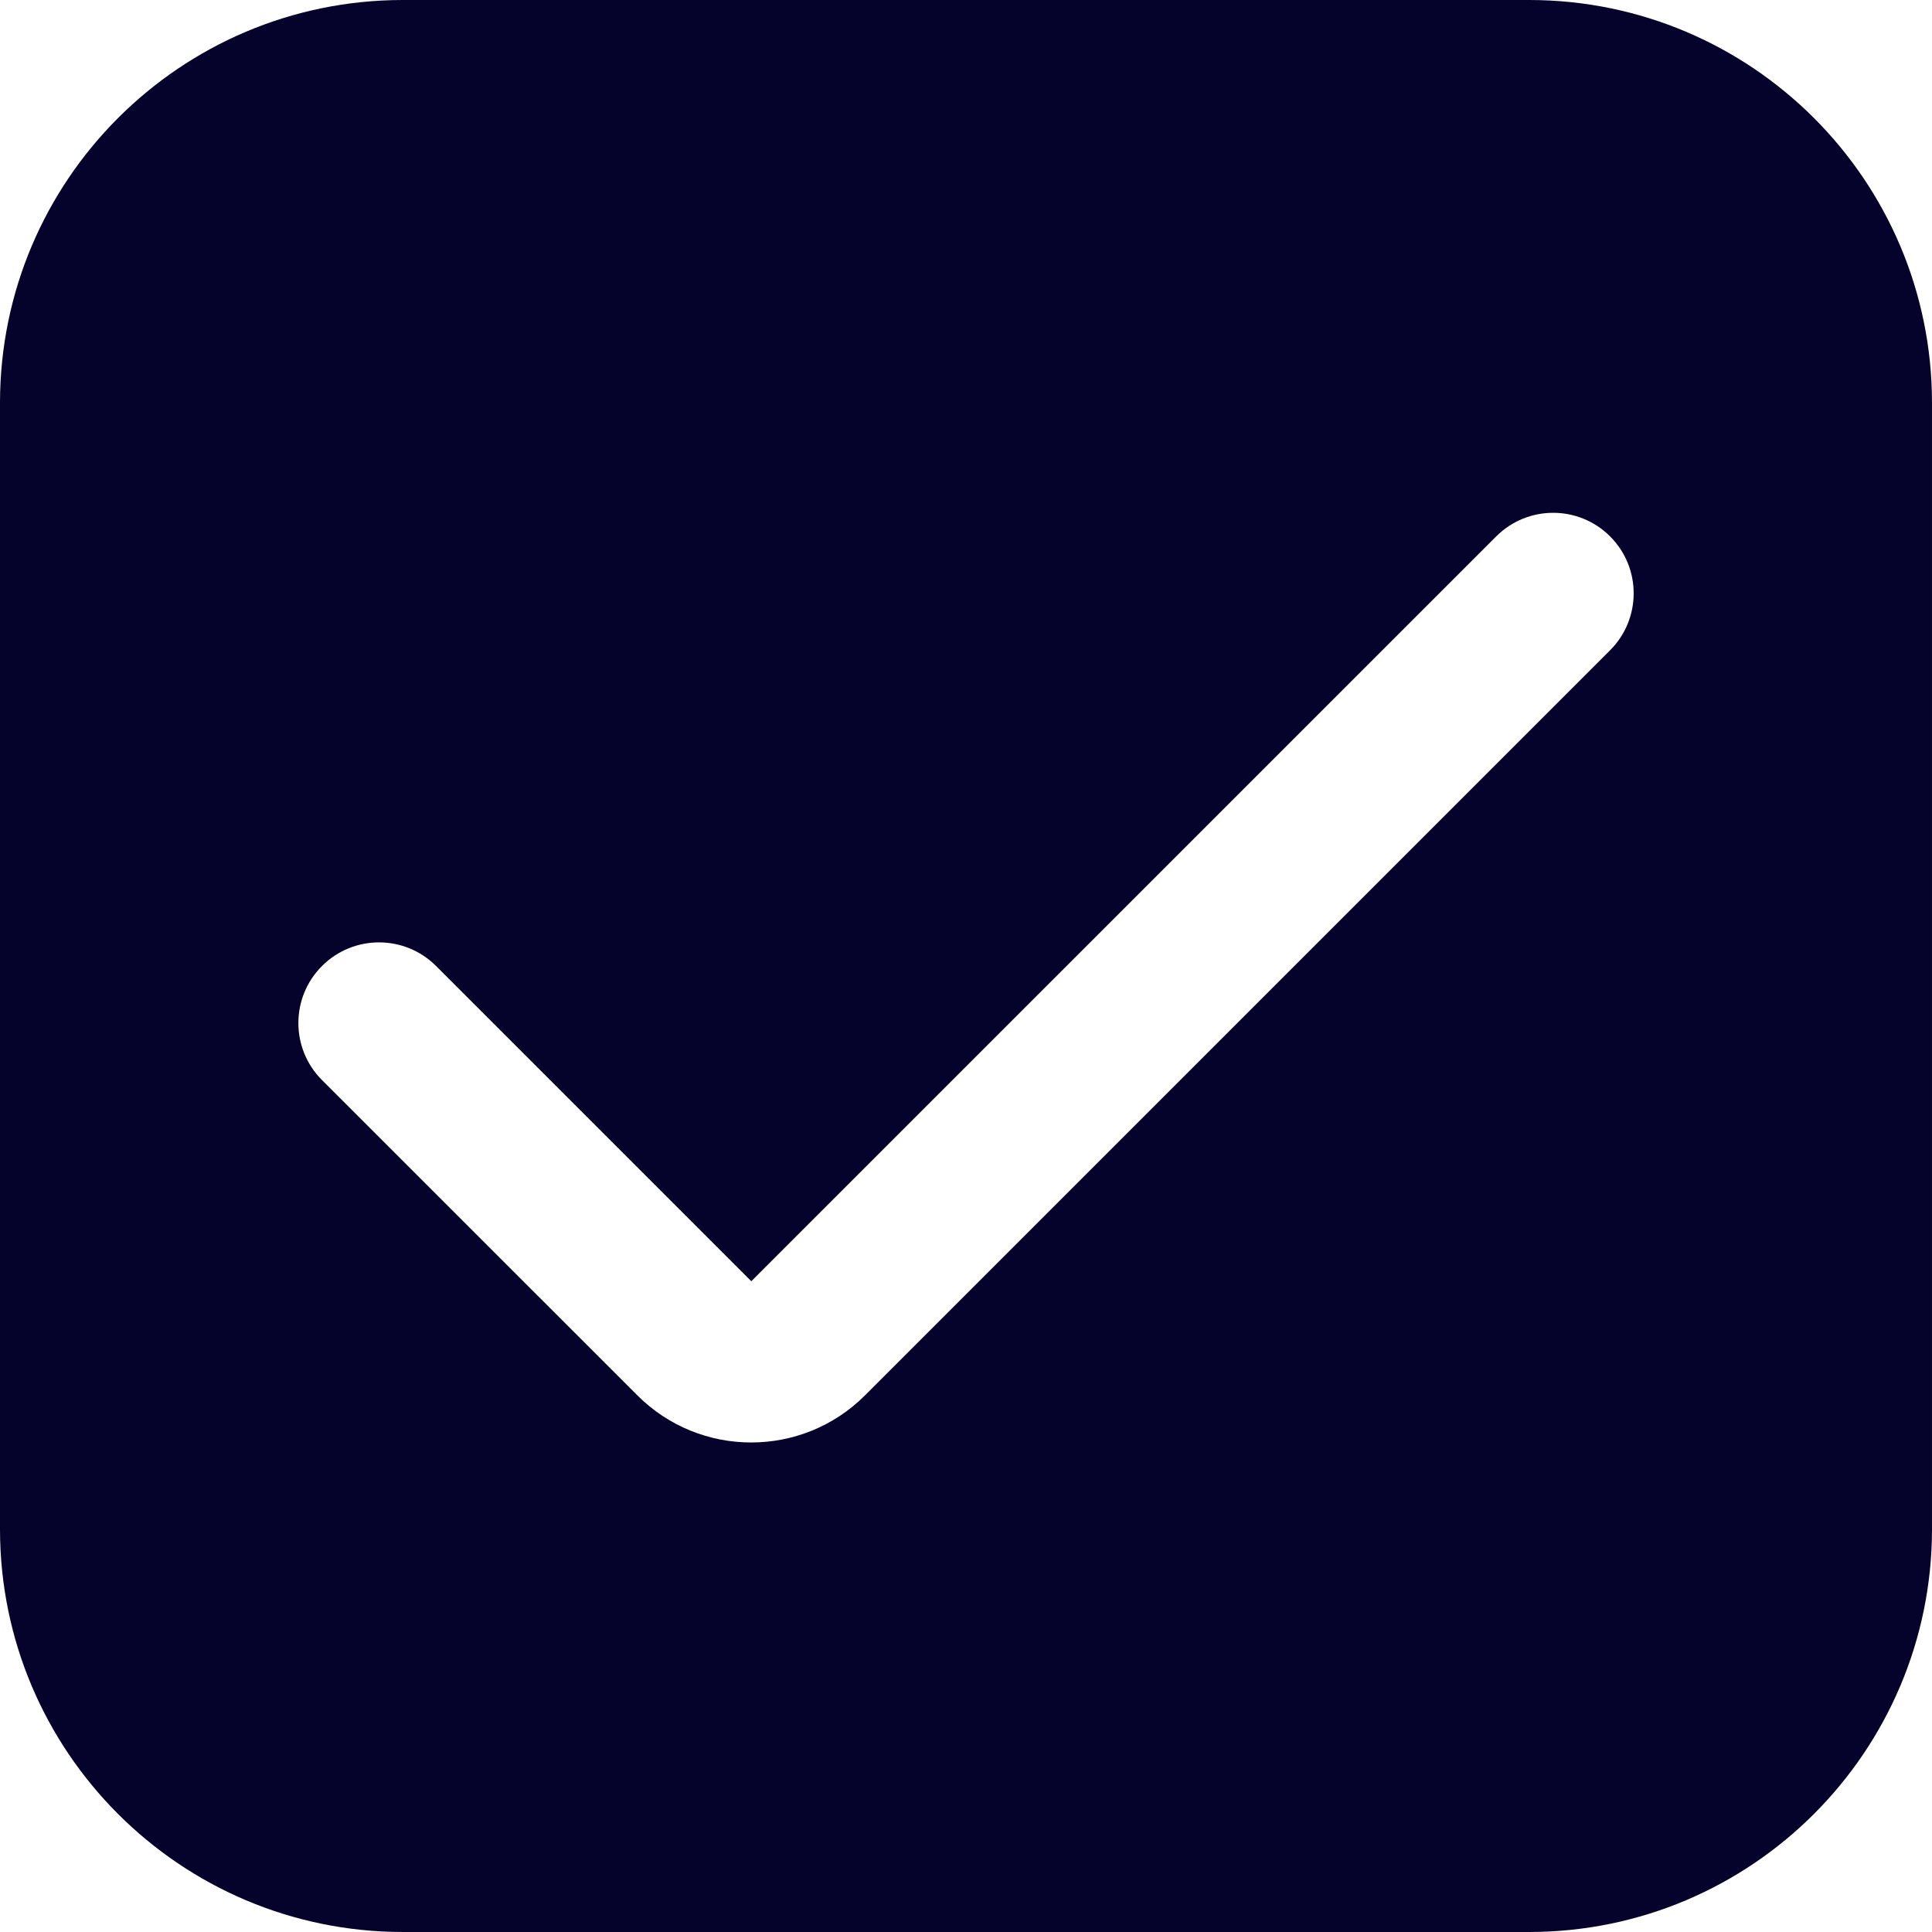
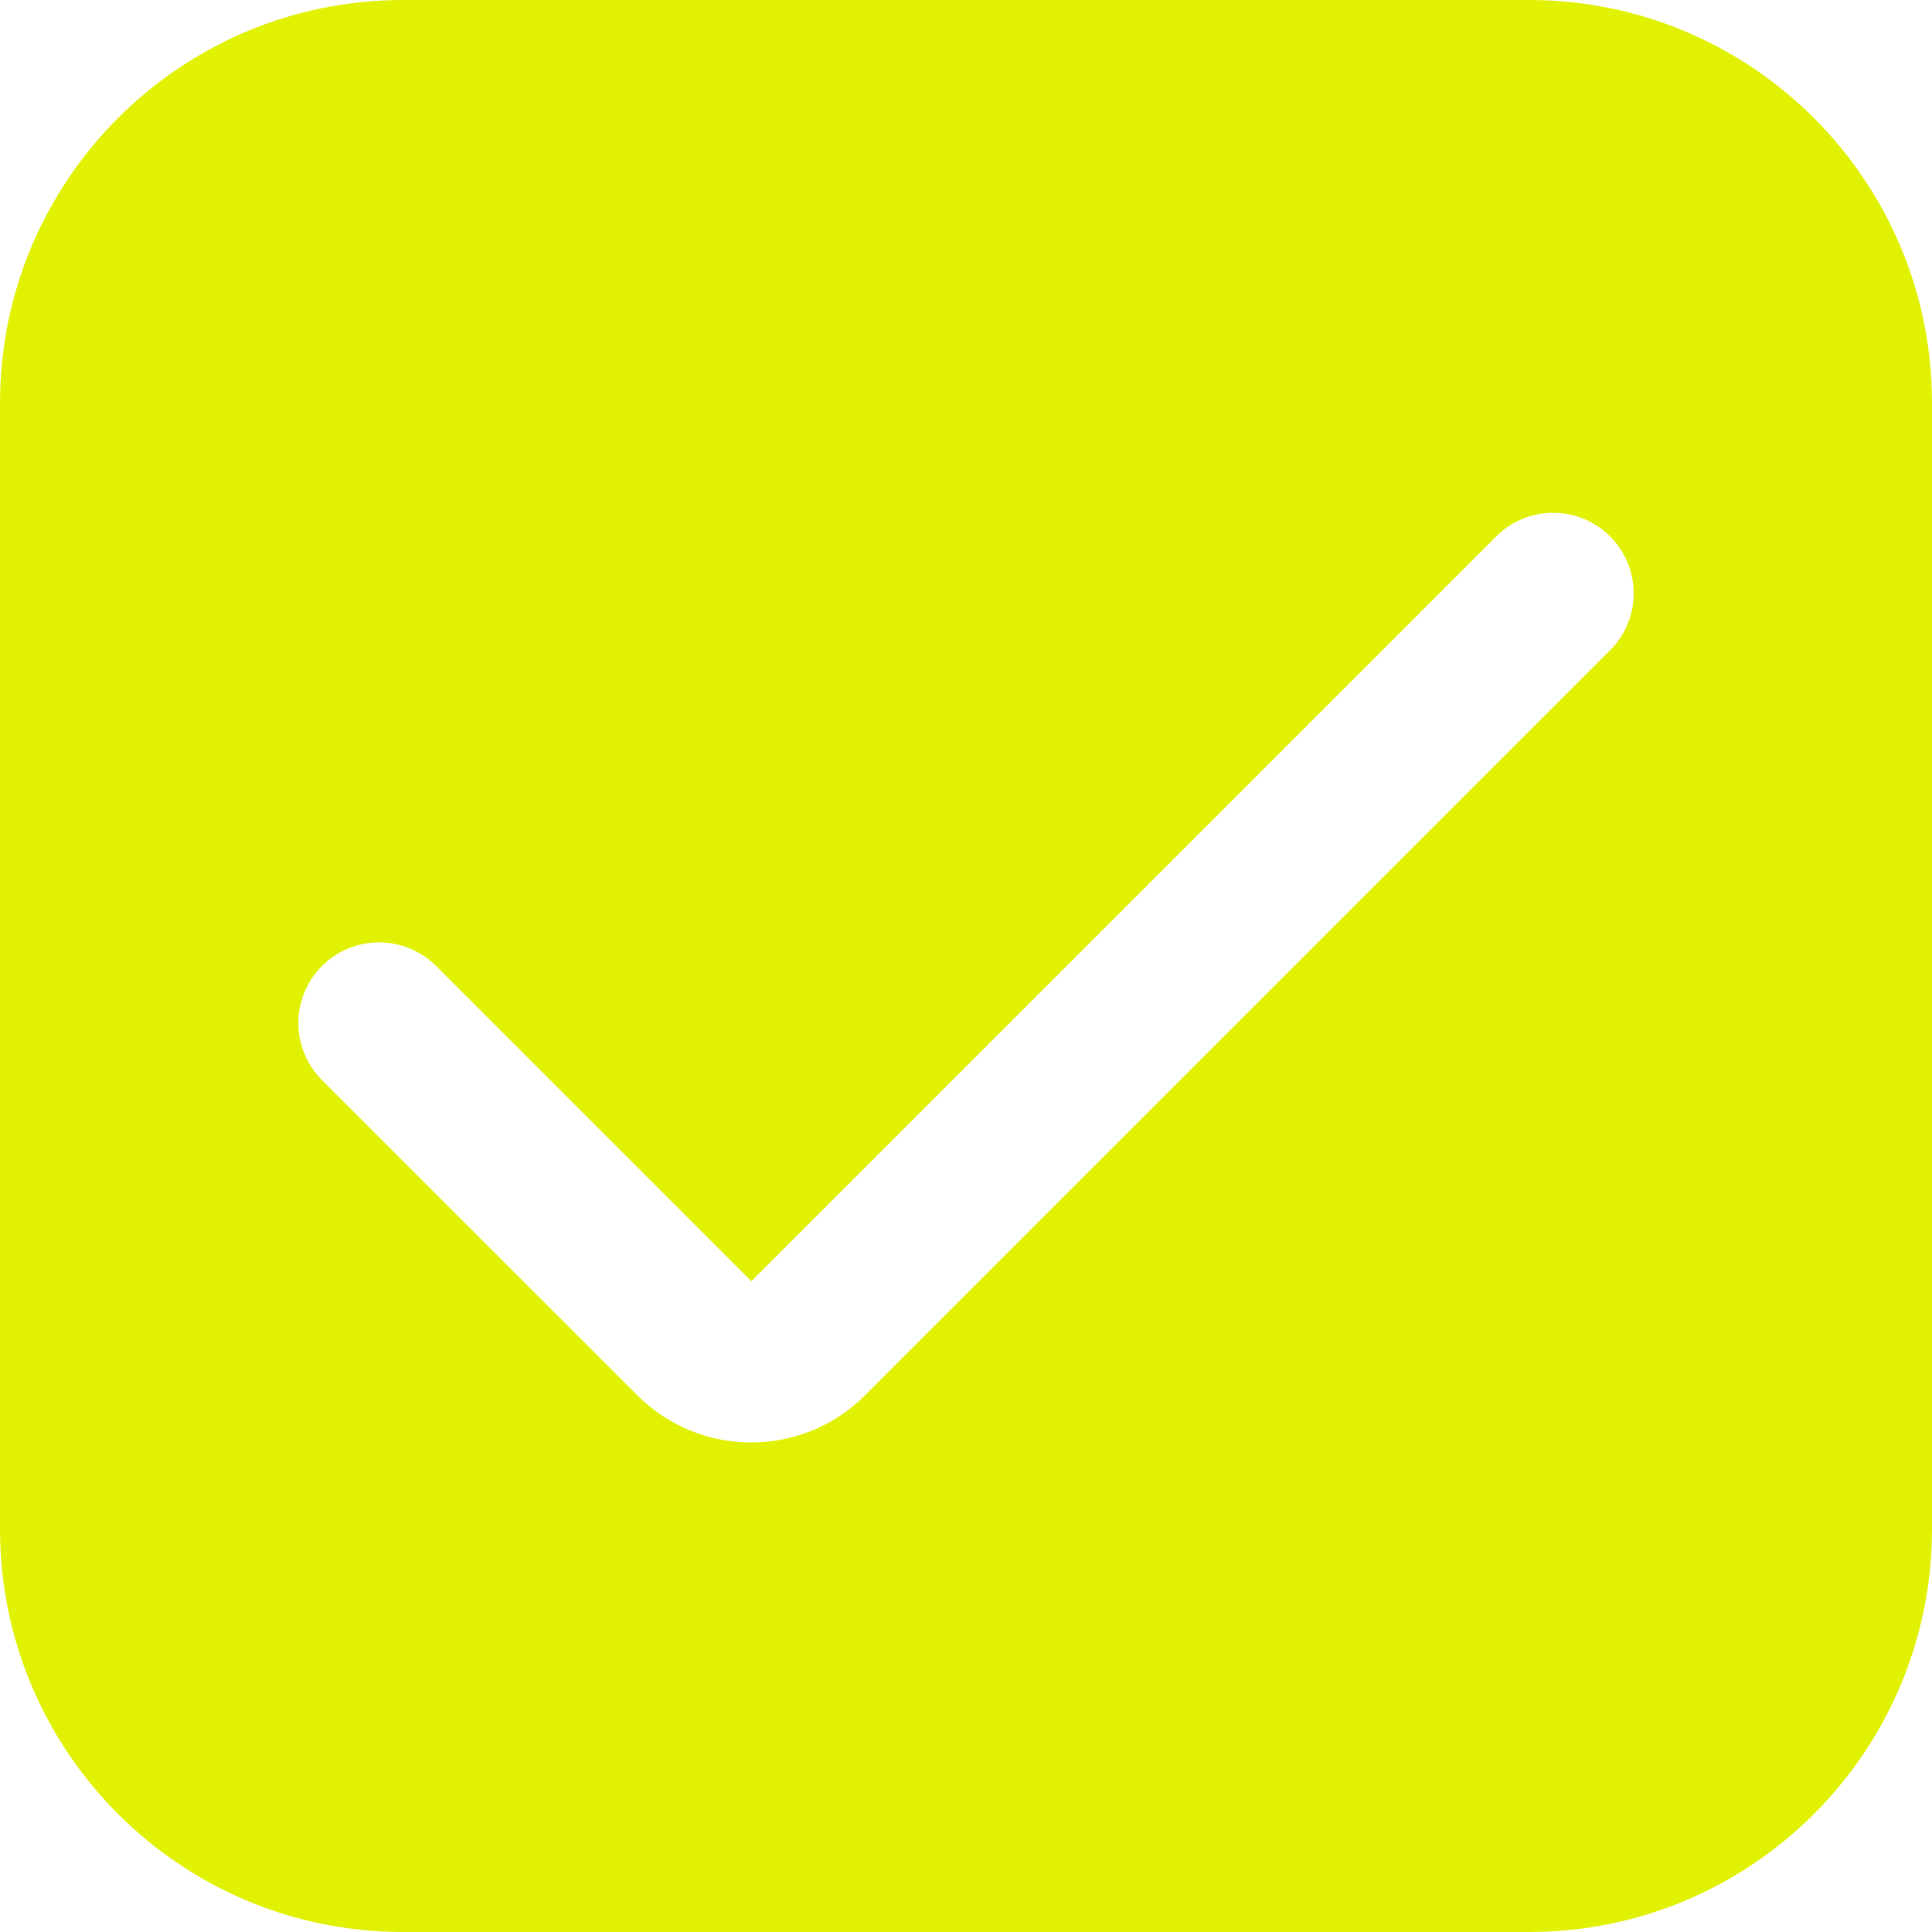
<svg xmlns="http://www.w3.org/2000/svg" width="135.467mm" height="135.467mm" viewBox="0 0 135.467 135.467" version="1.1" id="svg1" xml:space="preserve">
  <defs id="defs1" />
  <g id="layer1" transform="translate(-36.72006,-80.76667)">
-     <g id="g1" transform="matrix(0.2645833,0,0,0.2645833,36.72006,80.76667)" style="fill:#05022b">
-       <path d="M 405.333,0 H 106.667 C 47.786,0.071 0.071,47.786 0,106.667 V 405.334 C 0.071,464.214 47.786,511.93 106.667,512 H 405.334 C 464.214,511.93 511.93,464.214 512,405.333 V 106.667 C 511.93,47.786 464.214,0.071 405.333,0 Z m 21.334,172.352 -197.419,197.419 c -16.659,16.666 -43.674,16.671 -60.34,0.012 -0.004,-0.004 -0.008,-0.008 -0.012,-0.012 L 85.333,286.23 c -8.348,-8.348 -8.348,-21.882 0,-30.229 8.348,-8.347 21.882,-8.348 30.229,0 l 83.541,83.541 197.44,-197.419 c 8.348,-8.318 21.858,-8.294 30.176,0.053 8.319,8.348 8.295,21.858 -0.052,30.176 z" id="path1" style="fill:#05022b" />
+     <g id="g1" transform="matrix(0.2645833,0,0,0.2645833,36.72006,80.76667)" style="fill:#e1f102">
+       <path d="M 405.333,0 H 106.667 C 47.786,0.071 0.071,47.786 0,106.667 V 405.334 C 0.071,464.214 47.786,511.93 106.667,512 H 405.334 C 464.214,511.93 511.93,464.214 512,405.333 V 106.667 C 511.93,47.786 464.214,0.071 405.333,0 Z m 21.334,172.352 -197.419,197.419 c -16.659,16.666 -43.674,16.671 -60.34,0.012 -0.004,-0.004 -0.008,-0.008 -0.012,-0.012 L 85.333,286.23 c -8.348,-8.348 -8.348,-21.882 0,-30.229 8.348,-8.347 21.882,-8.348 30.229,0 l 83.541,83.541 197.44,-197.419 c 8.348,-8.318 21.858,-8.294 30.176,0.053 8.319,8.348 8.295,21.858 -0.052,30.176 z" id="path1" style="fill:#e1f102" />
    </g>
  </g>
</svg>
